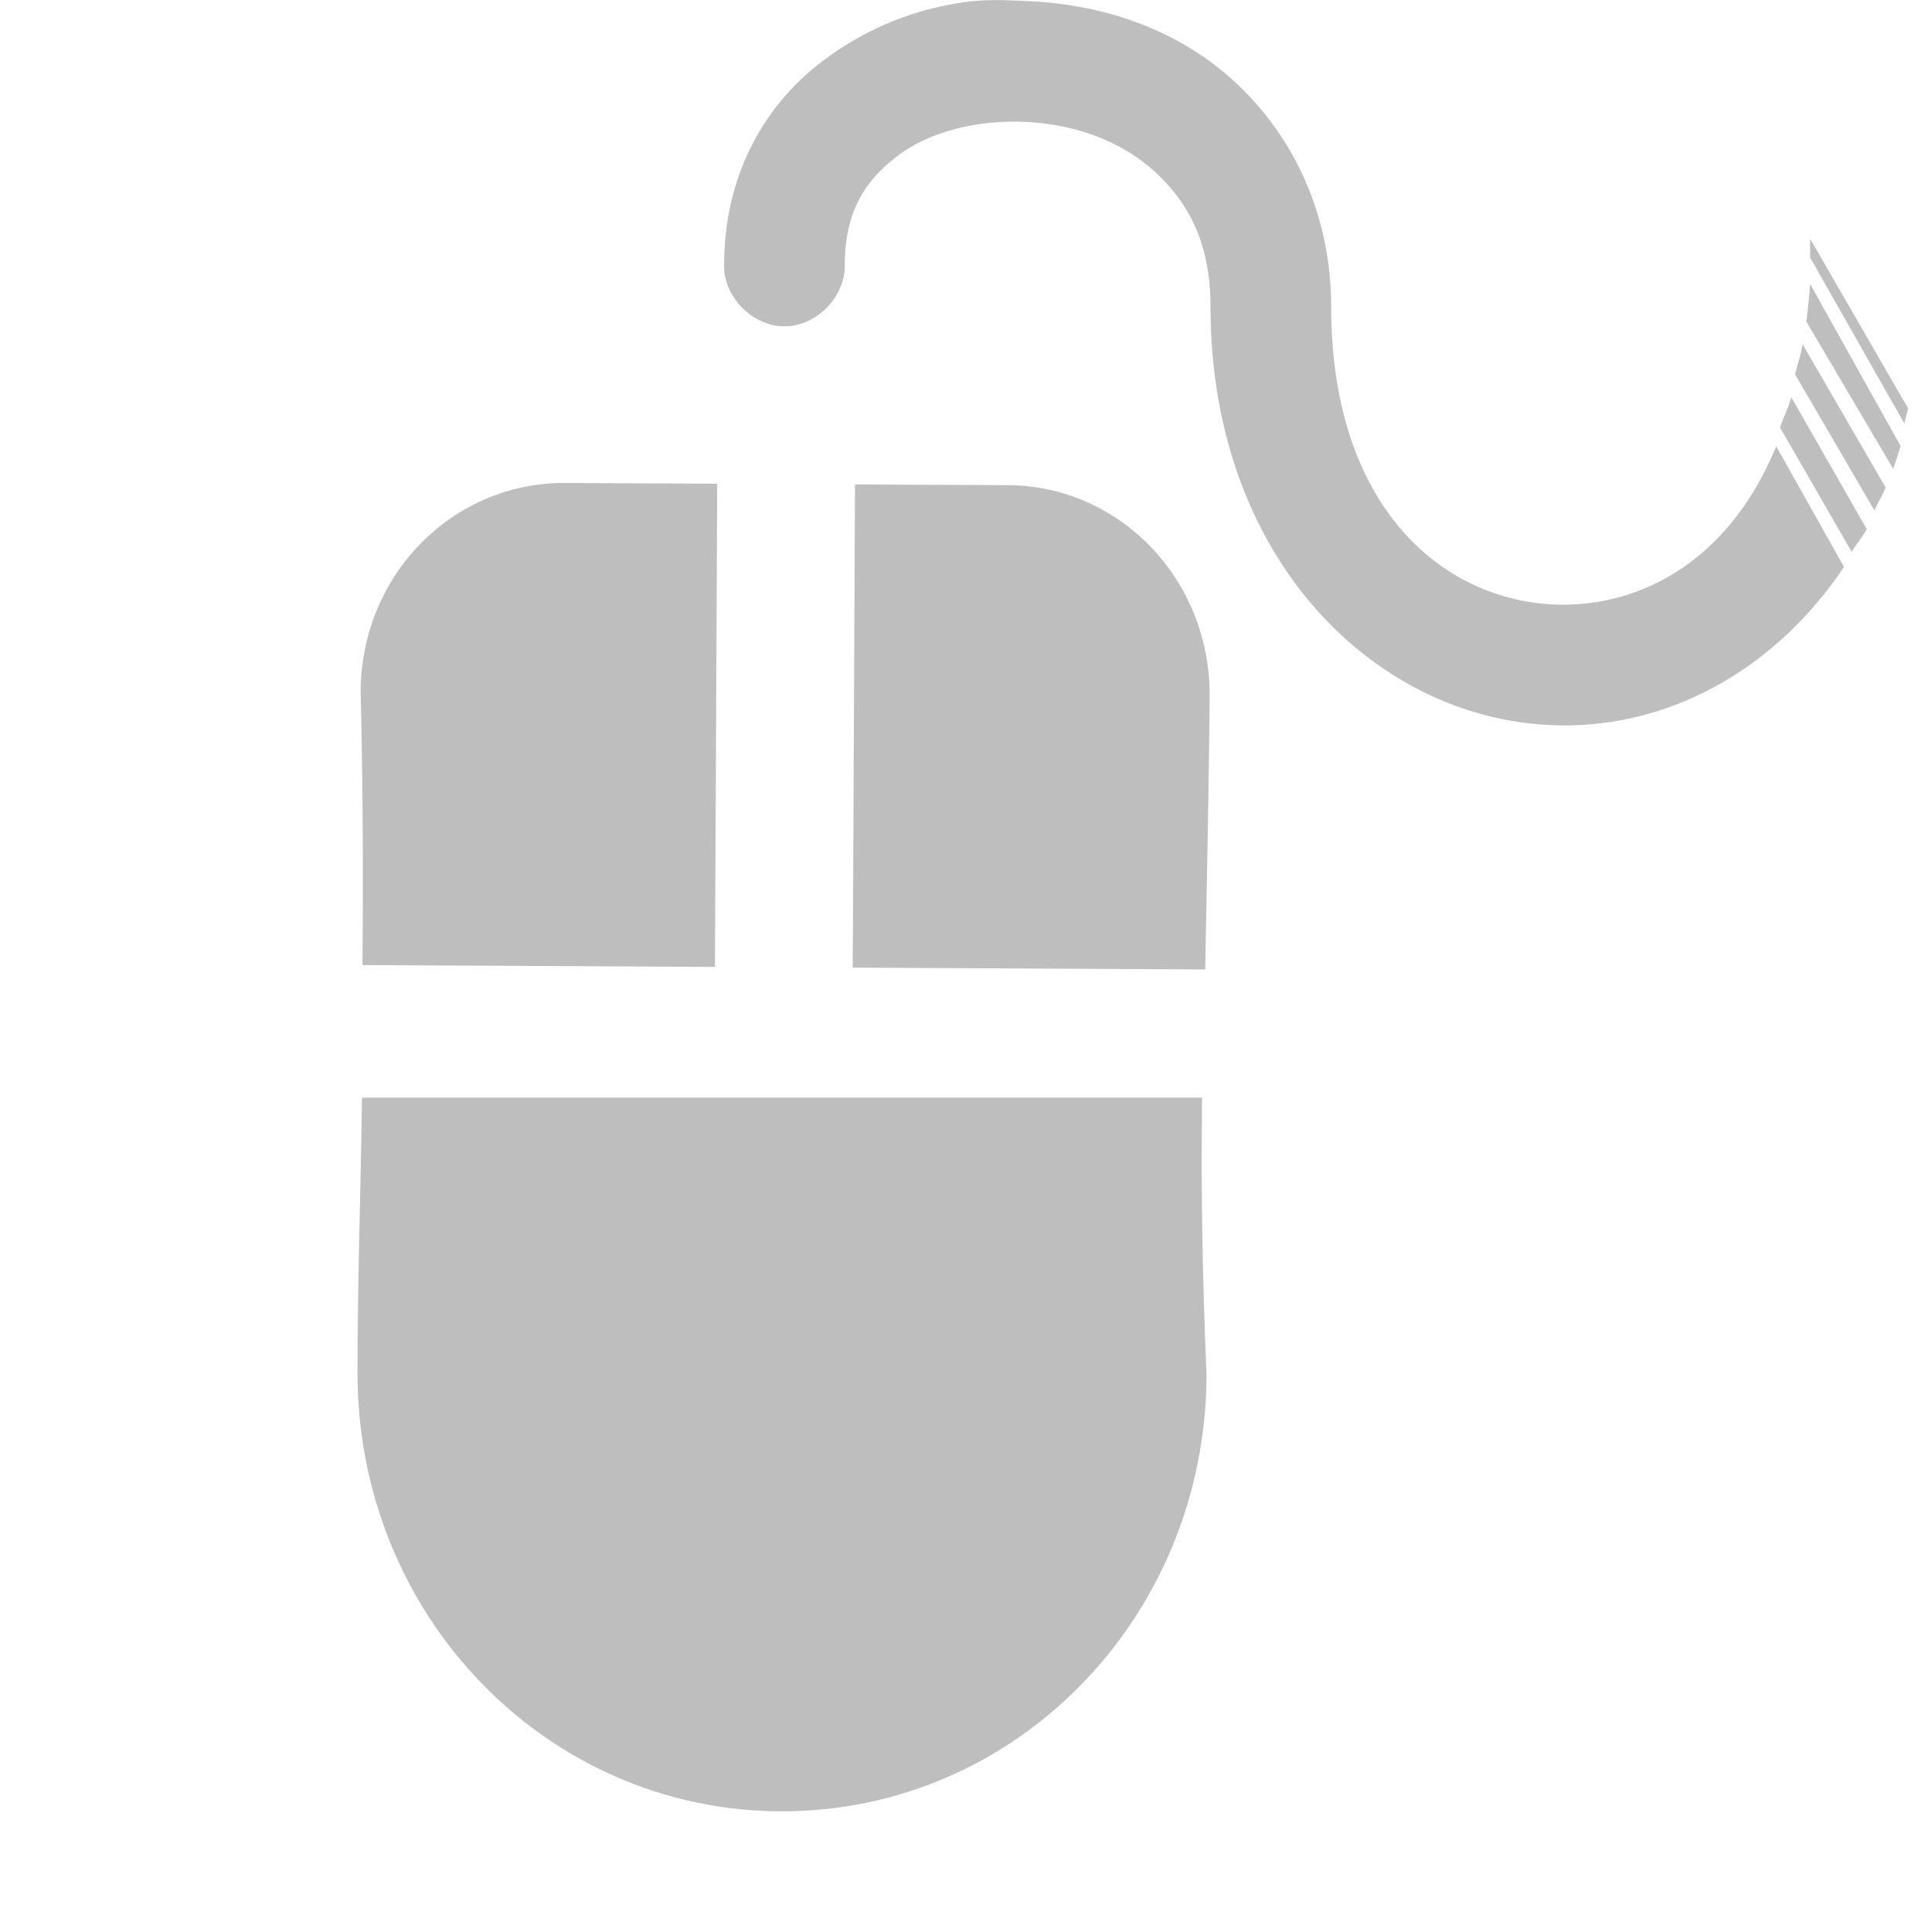
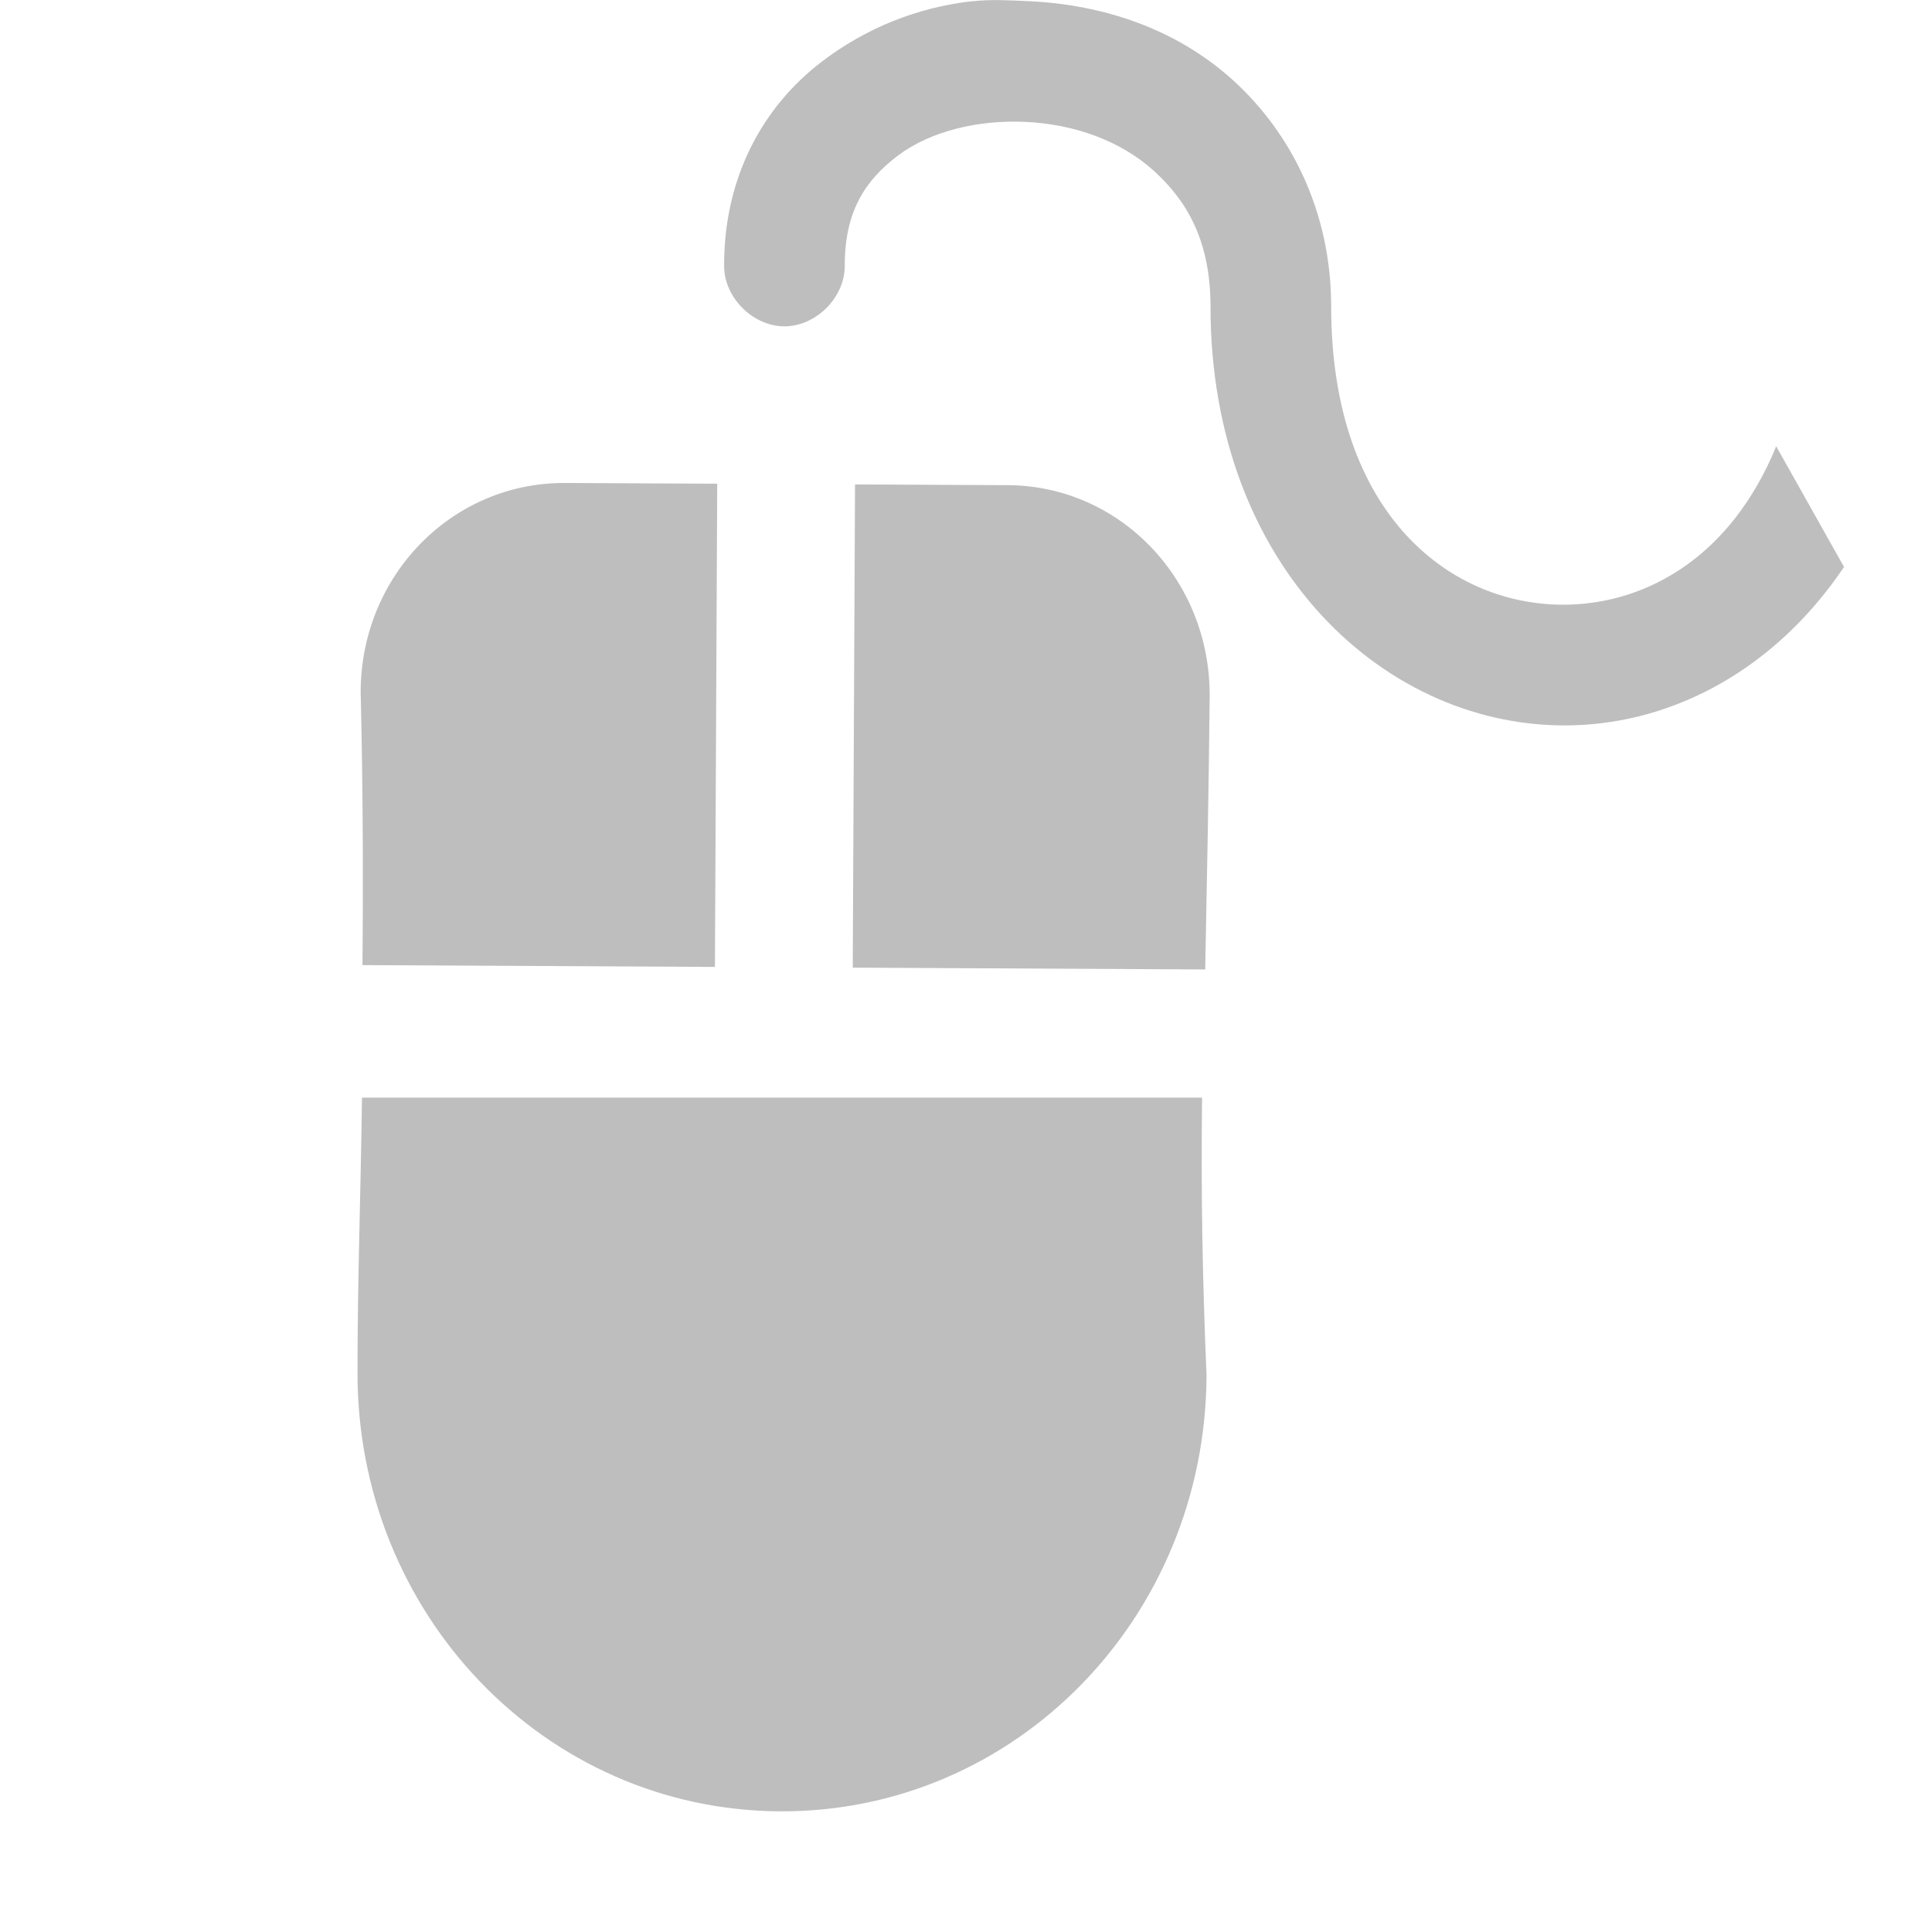
<svg xmlns="http://www.w3.org/2000/svg" height="16.009" width="16">
  <g fill="#bebebe" transform="translate(-341.0002 -446.9909)">
    <path d="m345.679 450.993c-.932-.003-1.685.765-1.69 1.726.018.744.022 1.507.015 2.269l2.921.015.019-4.004-1.266-.006zm2.407.012-.019 4.004 2.921.015c.015-.765.03-1.533.037-2.269.003-.961-.742-1.739-1.673-1.744l-1.266-.006zm-4.086 5.081c-.011.832-.037 1.5-.037 2.266-.009 2.011 1.552 3.638 3.501 3.648 1.949.01 3.526-1.601 3.535-3.612-.035-.837-.046-1.508-.037-2.302z" />
-     <path d="m349.063 447c-.454.05-.884.221-1.25.5-.488.371-.812.955-.812 1.688-.004.264.236.507.5.507s.504-.243.5-.507c0-.449.172-.704.438-.906s.664-.3 1.062-.281c.399.019.784.154 1.062.406s.469.585.469 1.125c0 2.165 1.464 3.509 3 3.469.857-.022 1.688-.477 2.25-1.312l-.562-1c-.375.916-1.068 1.295-1.719 1.312-.96.025-1.969-.73-1.969-2.469 0-.792-.337-1.444-.812-1.875s-1.081-.627-1.688-.656c-.152-.007-.317-.017-.469 0zm6.938 1.969c-0.0.01-0.0.021 0 .031 0 .045.001.081 0 .125l.781 1.375c.011-.041.021-.083.031-.125zm0 .375c-.006.106-.02.214-.031.312l.719 1.219c.023-.062.042-.122.062-.188zm-.062.5c-.014.09-.044.167-.062.25l.656 1.125c.029-.061.067-.124.094-.188zm-.094.438c-.024.089-.065.169-.094.25l.594 1.031c.04-.065.088-.118.125-.188z" />
+     <path d="m349.063 447c-.454.05-.884.221-1.25.5-.488.371-.812.955-.812 1.688-.004.264.236.507.5.507s.504-.243.5-.507c0-.449.172-.704.438-.906s.664-.3 1.062-.281c.399.019.784.154 1.062.406s.469.585.469 1.125c0 2.165 1.464 3.509 3 3.469.857-.022 1.688-.477 2.25-1.312l-.562-1c-.375.916-1.068 1.295-1.719 1.312-.96.025-1.969-.73-1.969-2.469 0-.792-.337-1.444-.812-1.875s-1.081-.627-1.688-.656c-.152-.007-.317-.017-.469 0zm6.938 2c-10 9.333-5 4.667 0 0z" />
  </g>
</svg>
